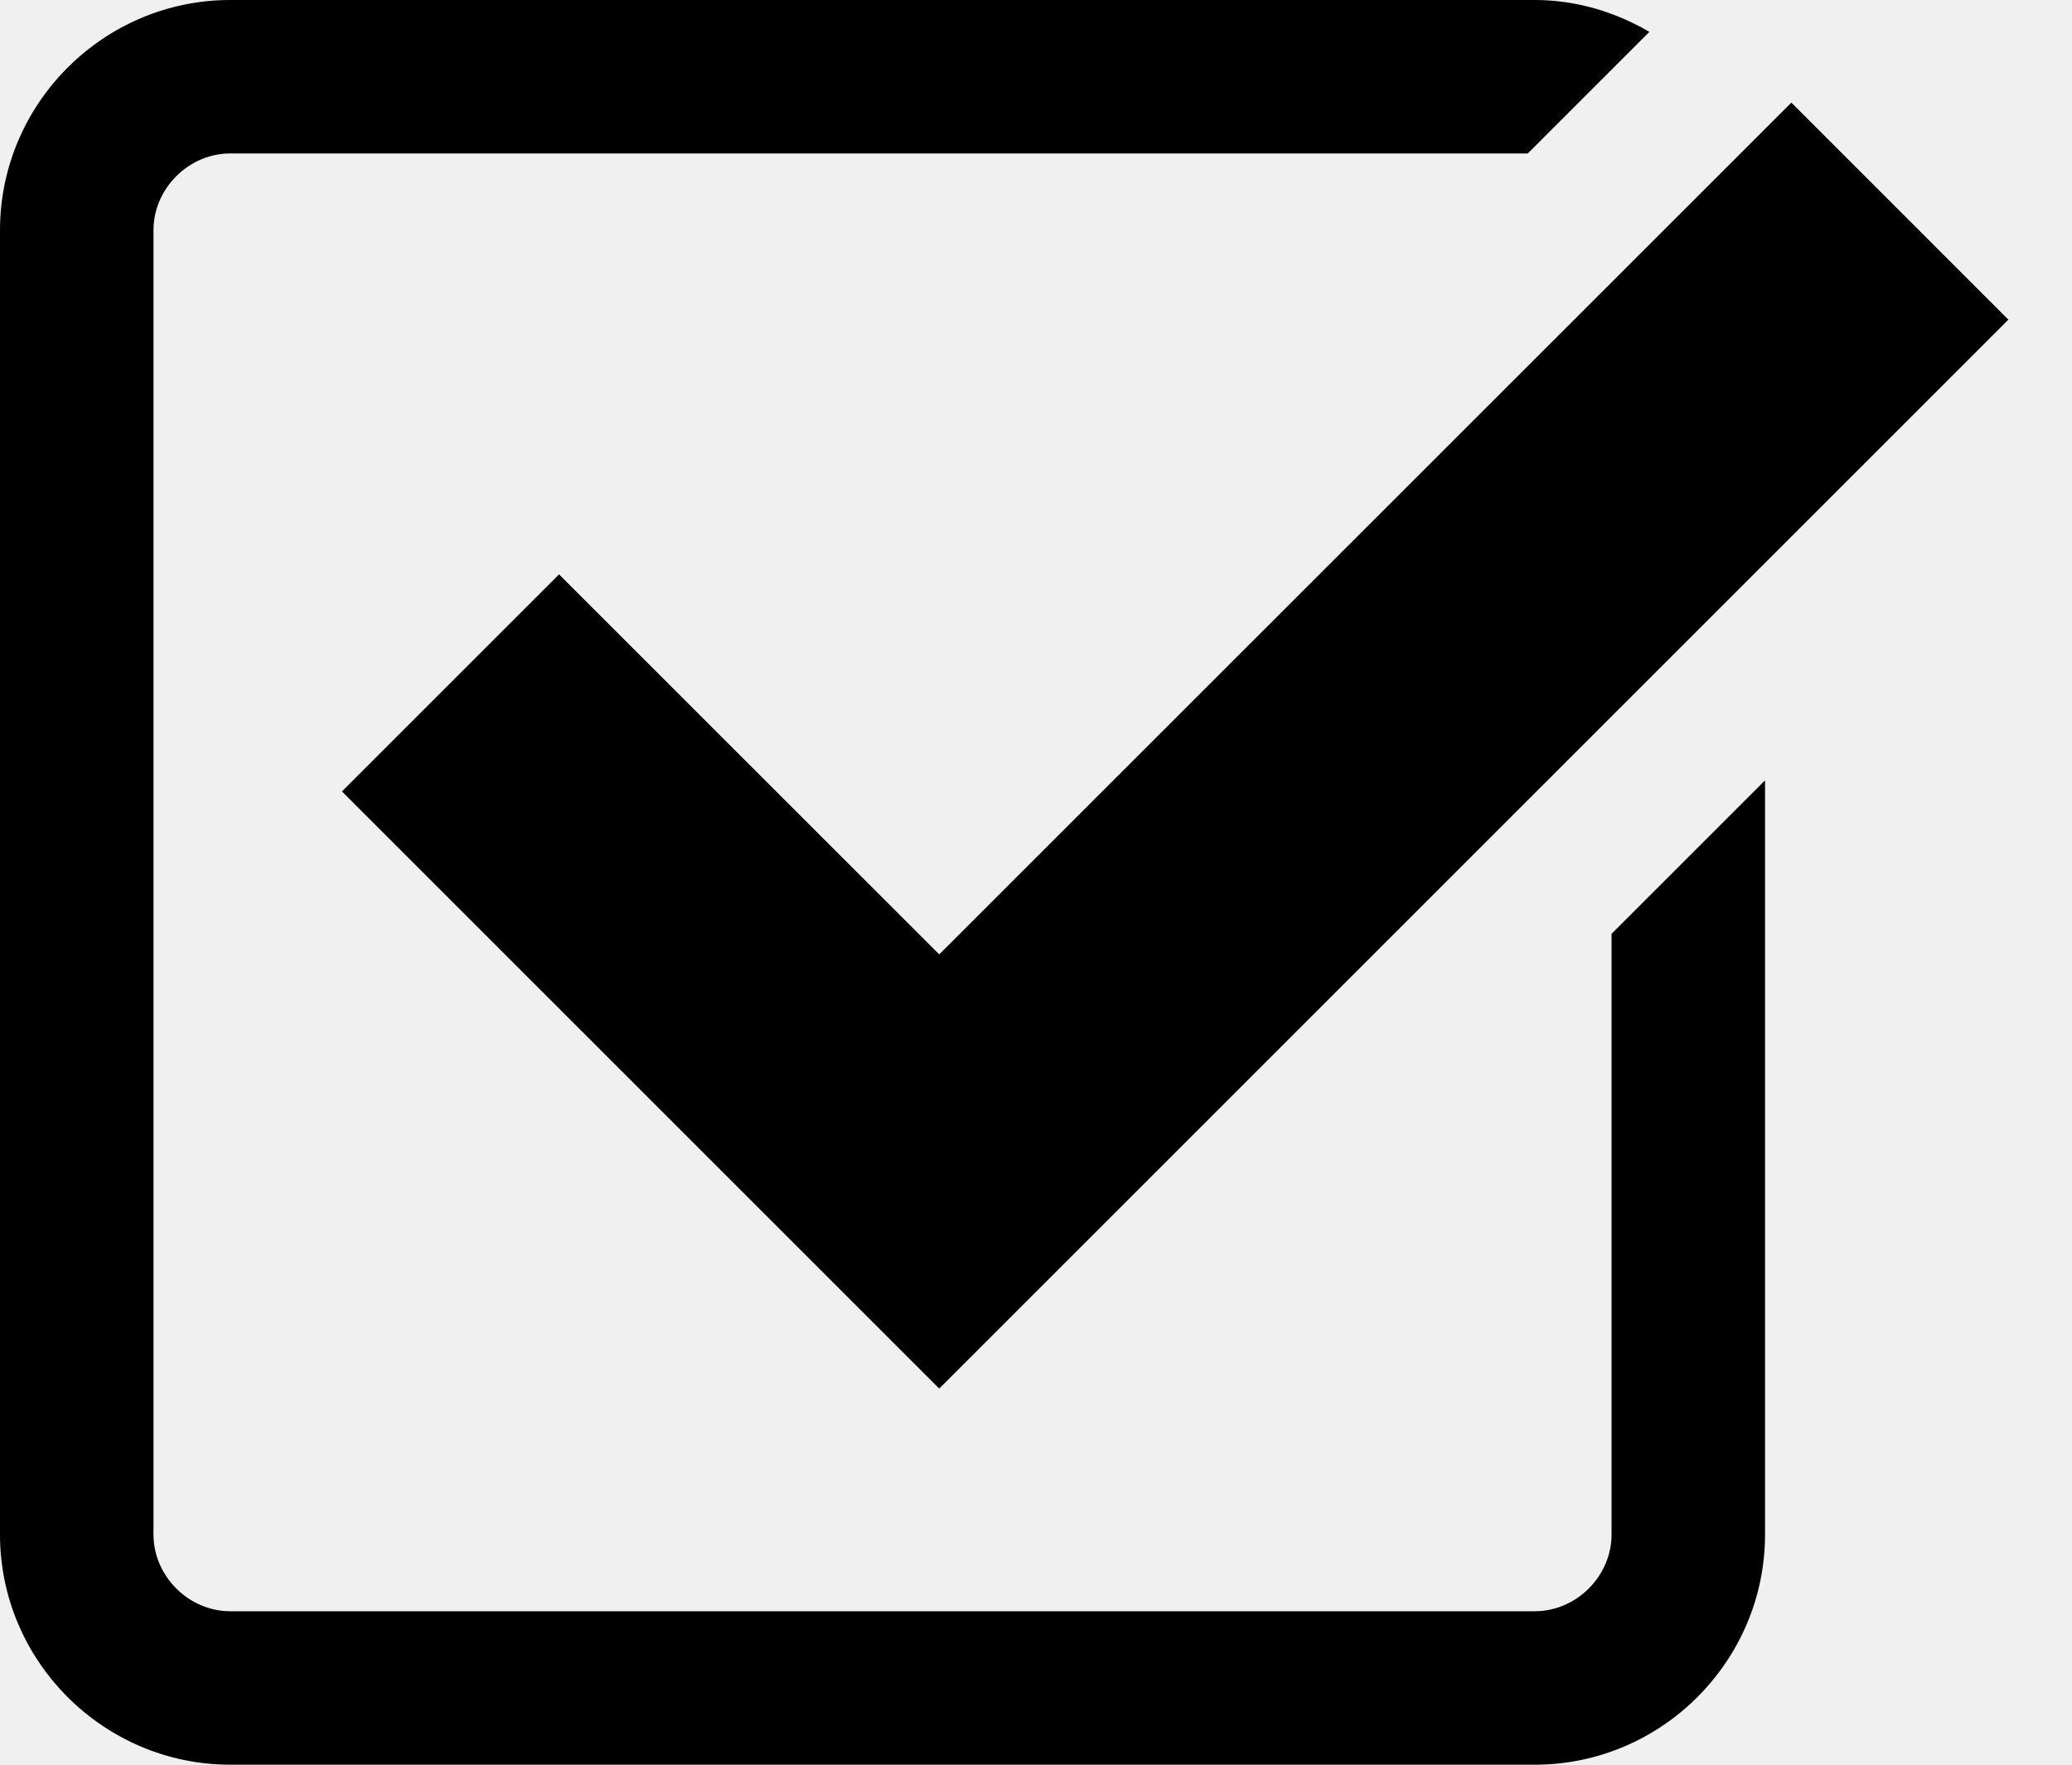
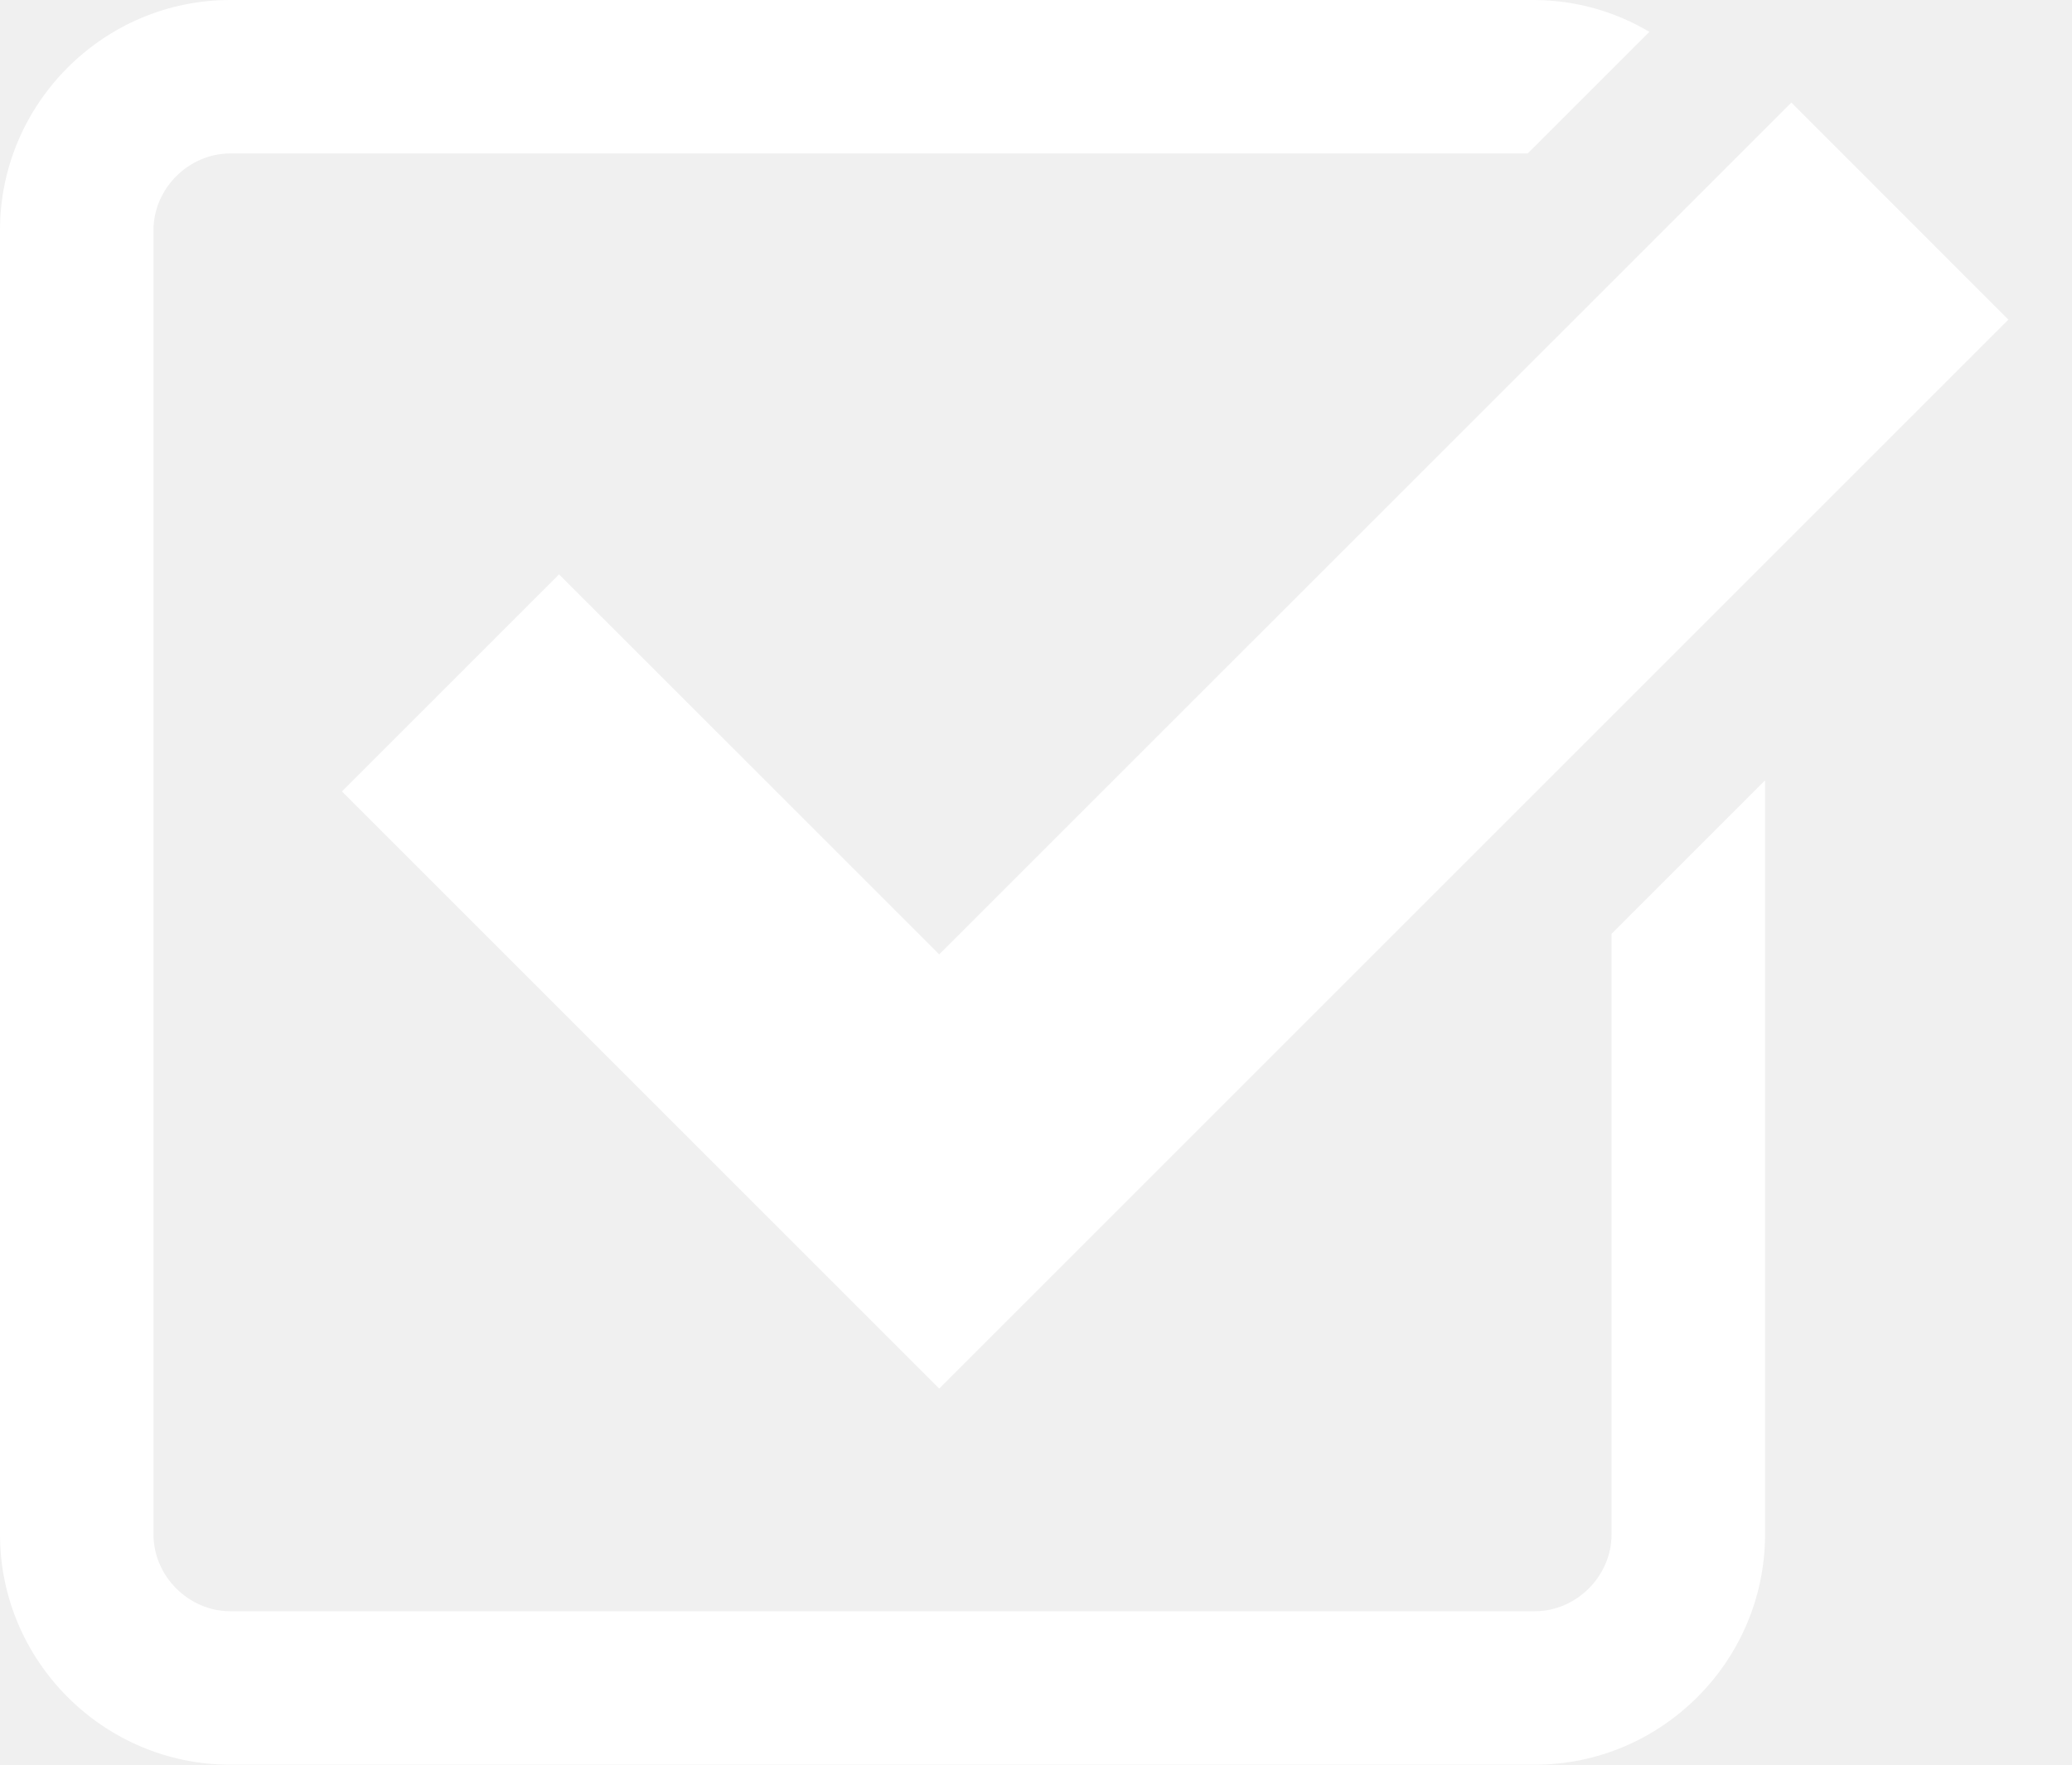
- <svg xmlns="http://www.w3.org/2000/svg" version="1.1" x="0px" y="0px" width="27px" height="23px" viewBox="0 0 27 23" enable-background="new 0 0 27 23" xml:space="preserve">
-   <g id="Layer_1">
- </g>
-   <g id="Layer_2">
-     <g>
-       <polygon points="7.285,7.486 4.456,10.315 12.239,18.098 26.171,4.166 23.343,1.337 12.239,12.439   " />
-       <path d="M21,20c0,0.542-0.458,1-1,1H3c-0.542,0-1-0.458-1-1V3c0-0.542,0.458-1,1-1h16.908l1.585-1.585C21.051,0.158,20.545,0,20,0    H3C1.35,0,0,1.35,0,3v17c0,1.65,1.35,3,3,3h17c1.65,0,3-1.35,3-3v-9.829l-2,2V20z" />
-     </g>
-   </g>
+ <svg xmlns="http://www.w3.org/2000/svg" width="27" height="23" viewBox="0 0 27 23">
+   <path fill="#FFFFFF" d="M7.285 7.486l-2.829 2.829 7.783 7.783L26.171 4.166l-2.828-2.829-11.104 11.102z" />
+   <path fill="#FFFFFF" d="M21 20c0 .542-.458 1-1 1H3c-.542 0-1-.458-1-1V3c0-.542.458-1 1-1h16.908L21.493.415A2.96 2.96 0 0 0 20 0H3C1.35 0 0 1.35 0 3v17c0 1.65 1.35 3 3 3h17c1.65 0 3-1.35 3-3v-9.829l-2 2V20z" />
</svg>
